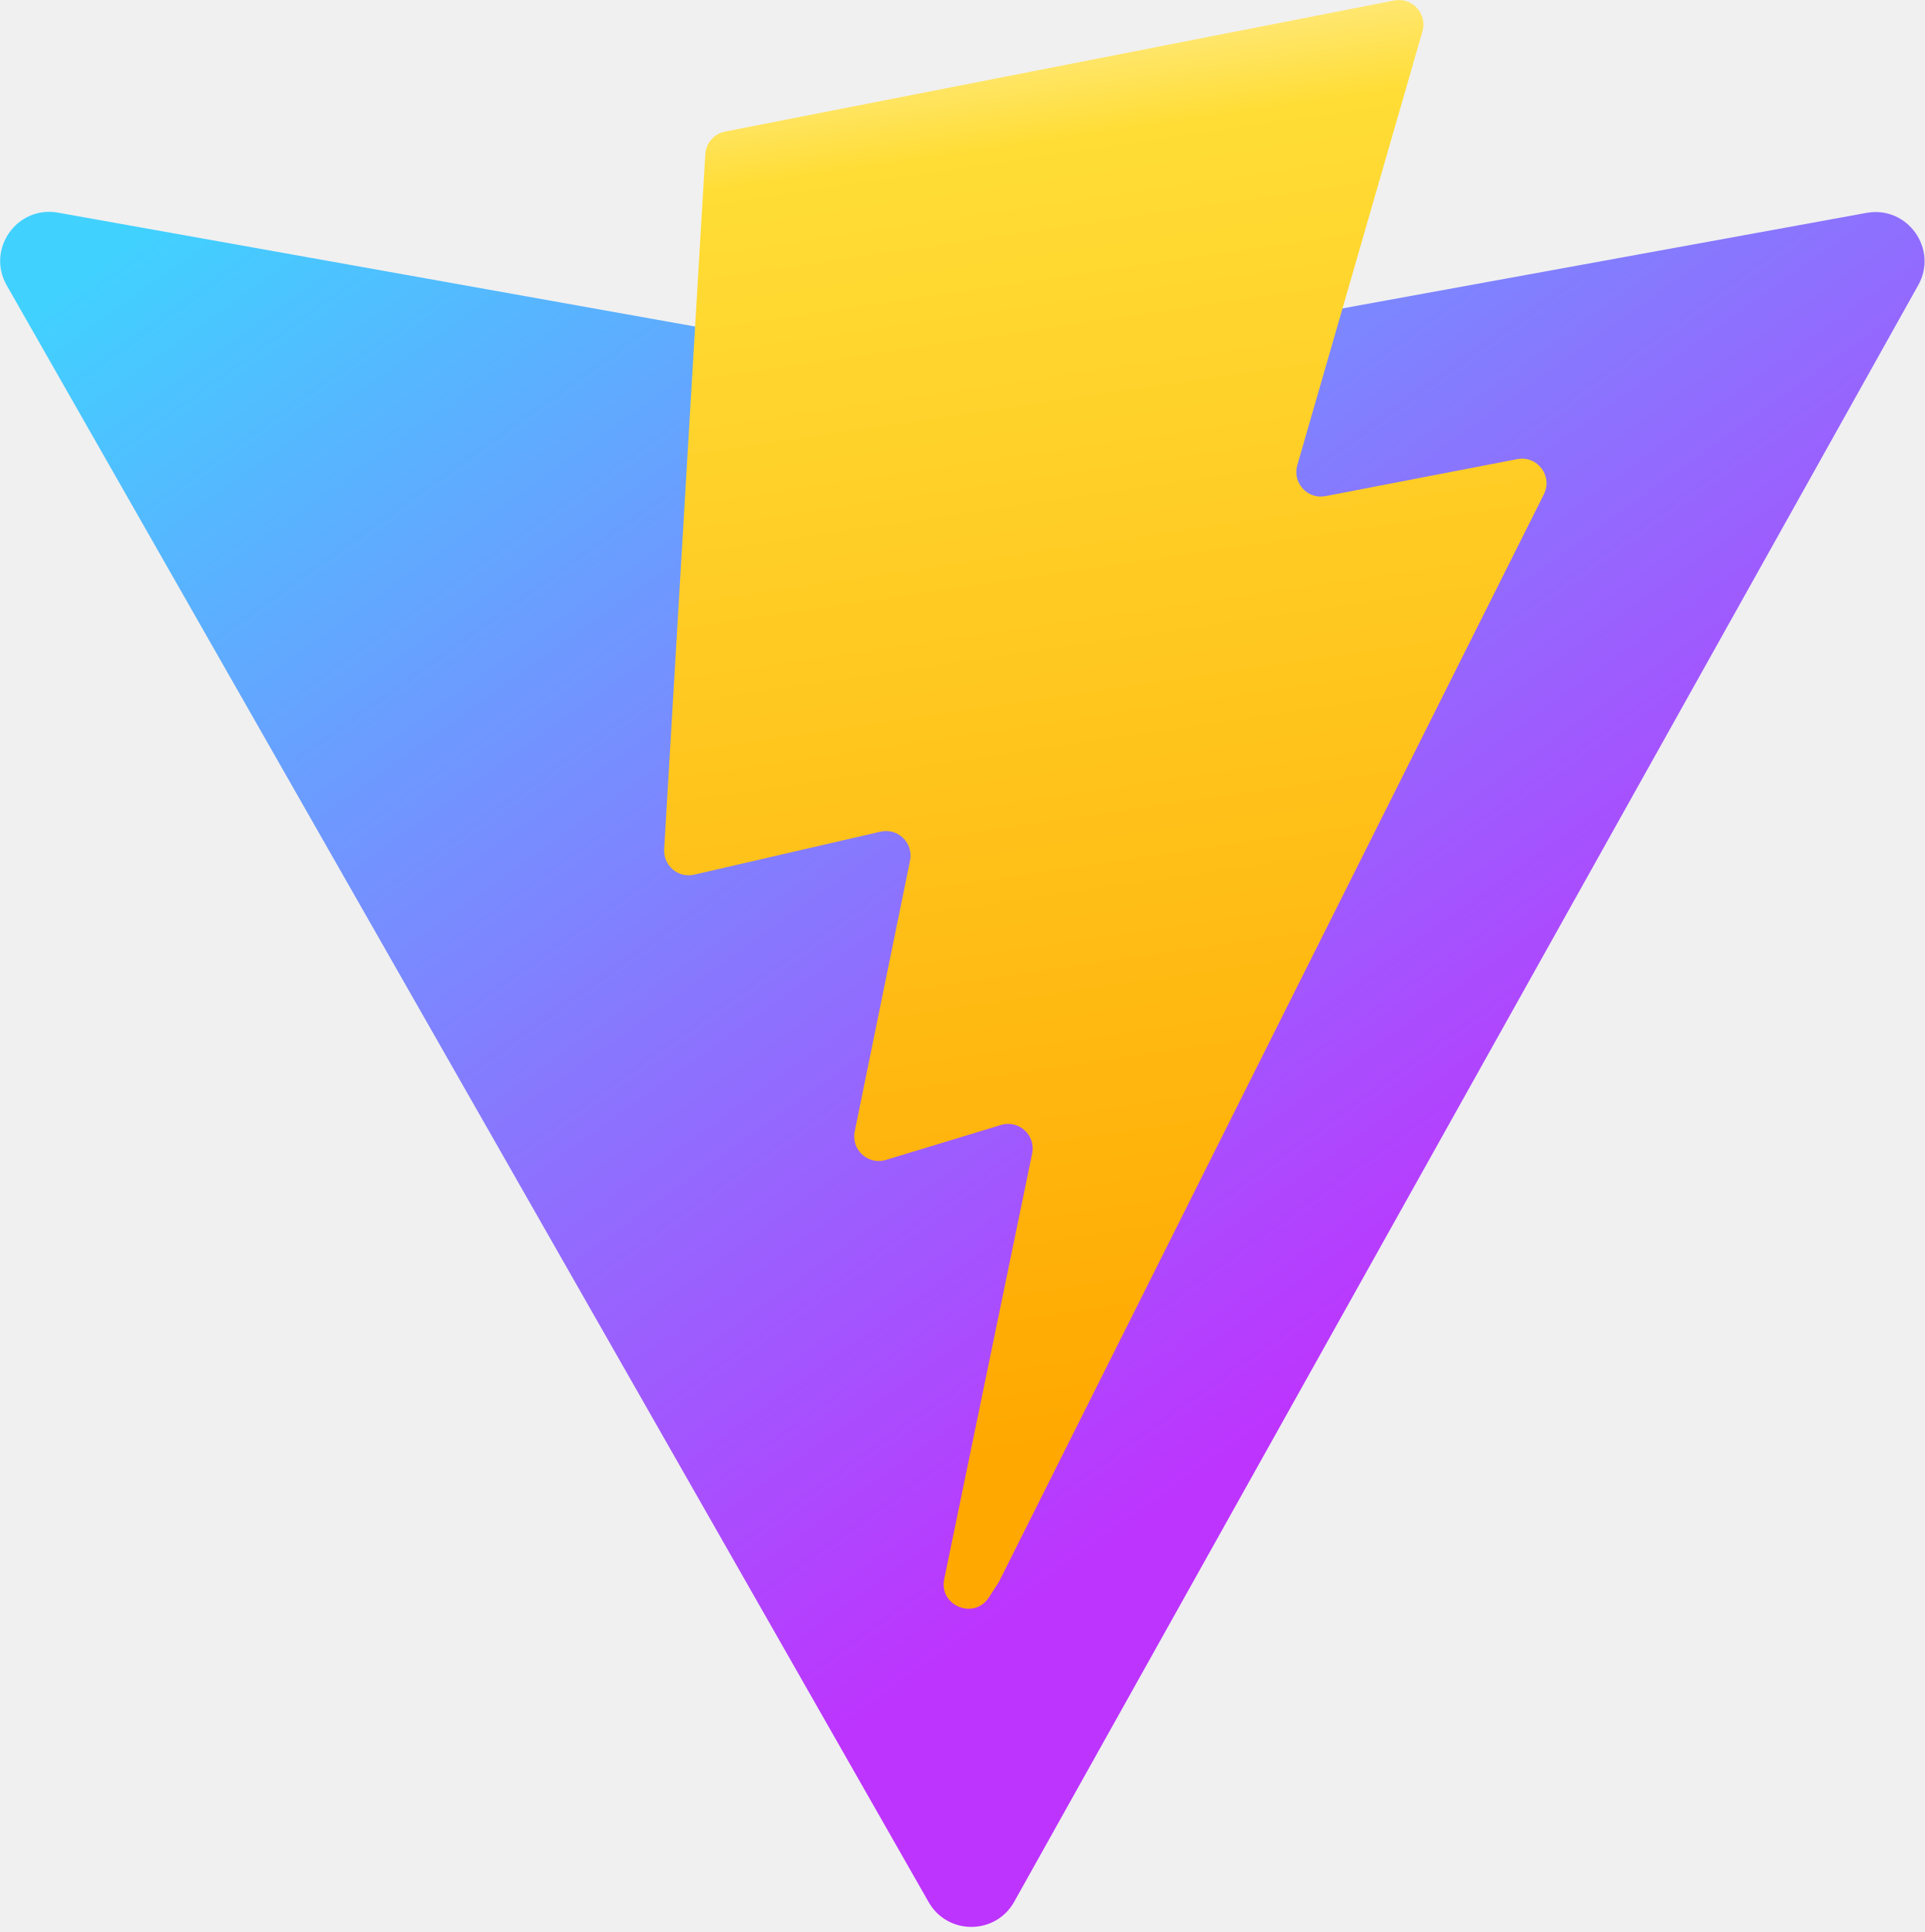
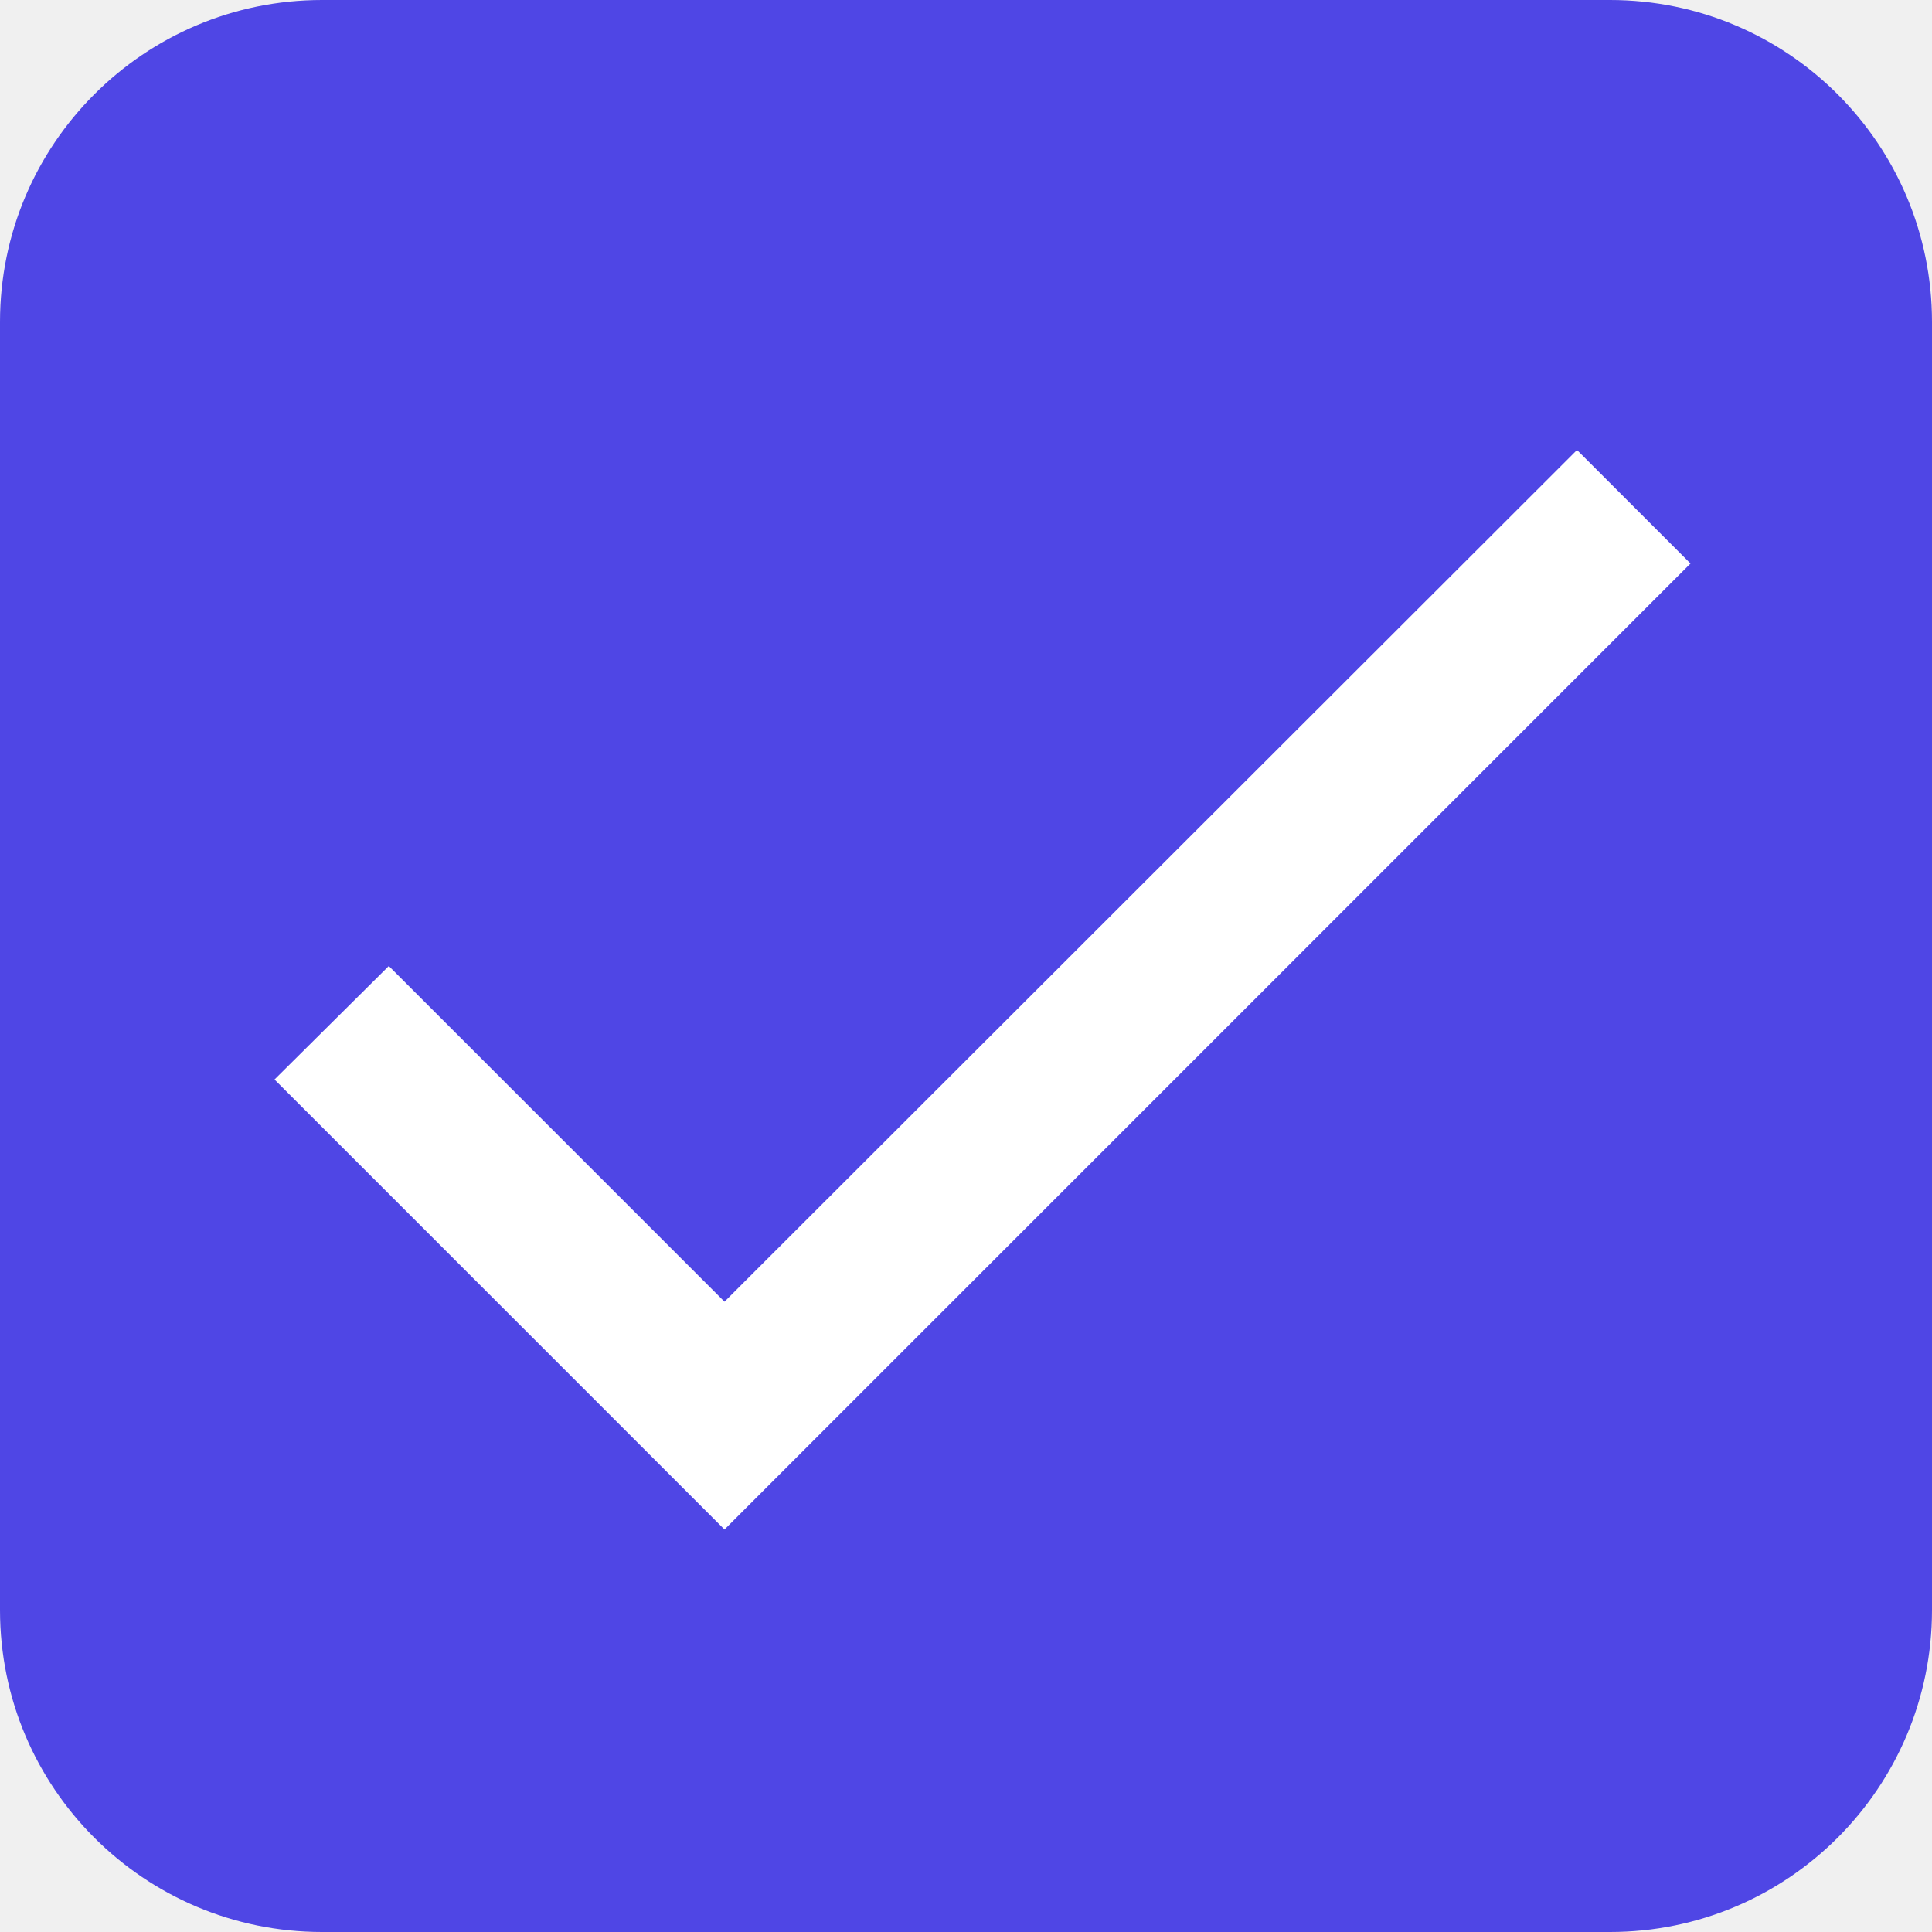
- <svg xmlns="http://www.w3.org/2000/svg" aria-hidden="true" role="img" class="iconify iconify--logos" width="31.88" height="32" preserveAspectRatio="xMidYMid meet" viewBox="0 0 256 257">
-   <defs>
-     <linearGradient id="IconifyId1813088fe1fbc01fb466" x1="-.828%" x2="57.636%" y1="7.652%" y2="78.411%">
-       <stop offset="0%" stop-color="#41D1FF" />
-       <stop offset="100%" stop-color="#BD34FE" />
-     </linearGradient>
-     <linearGradient id="IconifyId1813088fe1fbc01fb467" x1="43.376%" x2="50.316%" y1="2.242%" y2="89.03%">
-       <stop offset="0%" stop-color="#FFEA83" />
-       <stop offset="8.333%" stop-color="#FFDD35" />
-       <stop offset="100%" stop-color="#FFA800" />
-     </linearGradient>
-   </defs>
-   <path fill="url(#IconifyId1813088fe1fbc01fb466)" d="M255.153 37.938L134.897 252.976c-2.483 4.44-8.862 4.466-11.382.048L.875 37.958c-2.746-4.814 1.371-10.646 6.827-9.67l120.385 21.517a6.537 6.537 0 0 0 2.322-.004l117.867-21.483c5.438-.991 9.574 4.796 6.877 9.62Z" />
-   <path fill="url(#IconifyId1813088fe1fbc01fb467)" d="M185.432.063L96.44 17.501a3.268 3.268 0 0 0-2.634 3.014l-5.474 92.456a3.268 3.268 0 0 0 3.997 3.378l24.777-5.718c2.318-.535 4.413 1.507 3.936 3.838l-7.361 36.047c-.495 2.426 1.782 4.5 4.151 3.78l15.304-4.649c2.372-.72 4.652 1.36 4.15 3.788l-11.698 56.621c-.732 3.542 3.979 5.473 5.943 2.437l1.313-2.028l72.516-144.72c1.215-2.423-.88-5.186-3.54-4.672l-25.505 4.922c-2.396.462-4.435-1.77-3.759-4.114l16.646-57.705c.677-2.35-1.37-4.583-3.769-4.113Z" />
+ <svg xmlns="http://www.w3.org/2000/svg" viewBox="0 0 24 24" width="24" height="24">
+   <rect width="24" height="24" rx="4" fill="#4f46e5" />
+   <path d="M9 16.17L4.83 12l-1.42 1.41L9 19 21 7l-1.41-1.41L9 16.17z" fill="white" />
</svg>
